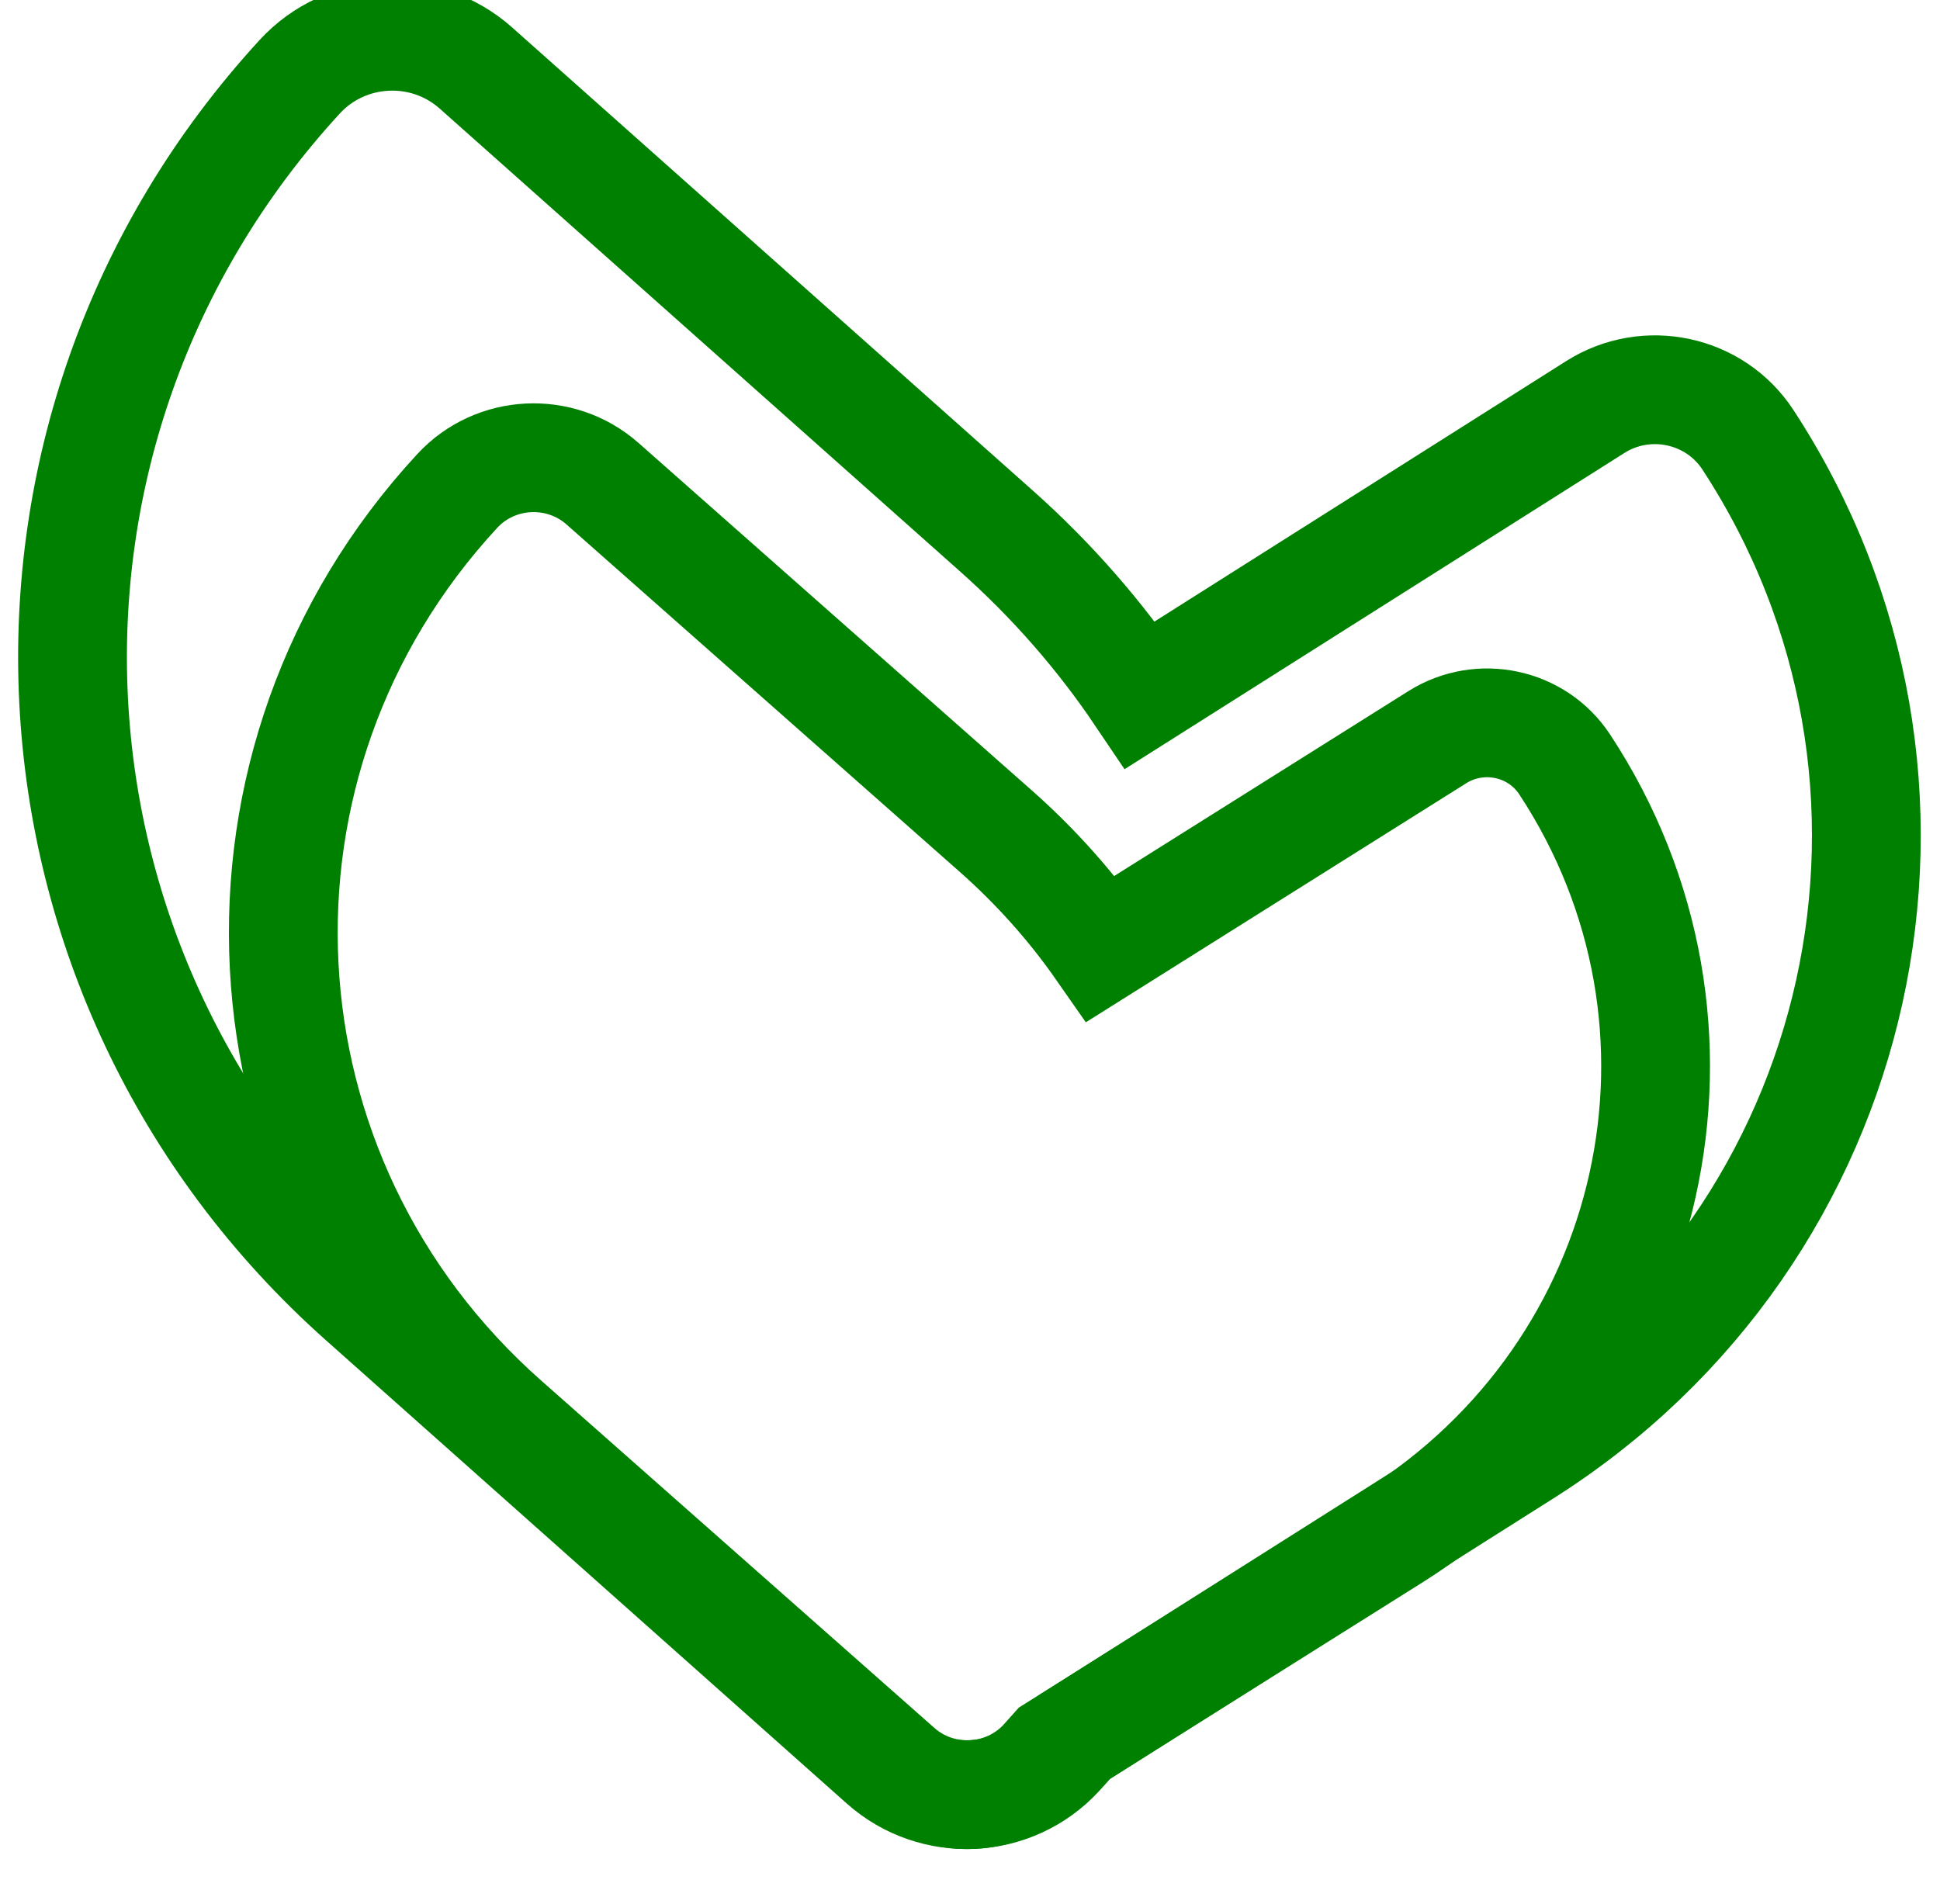
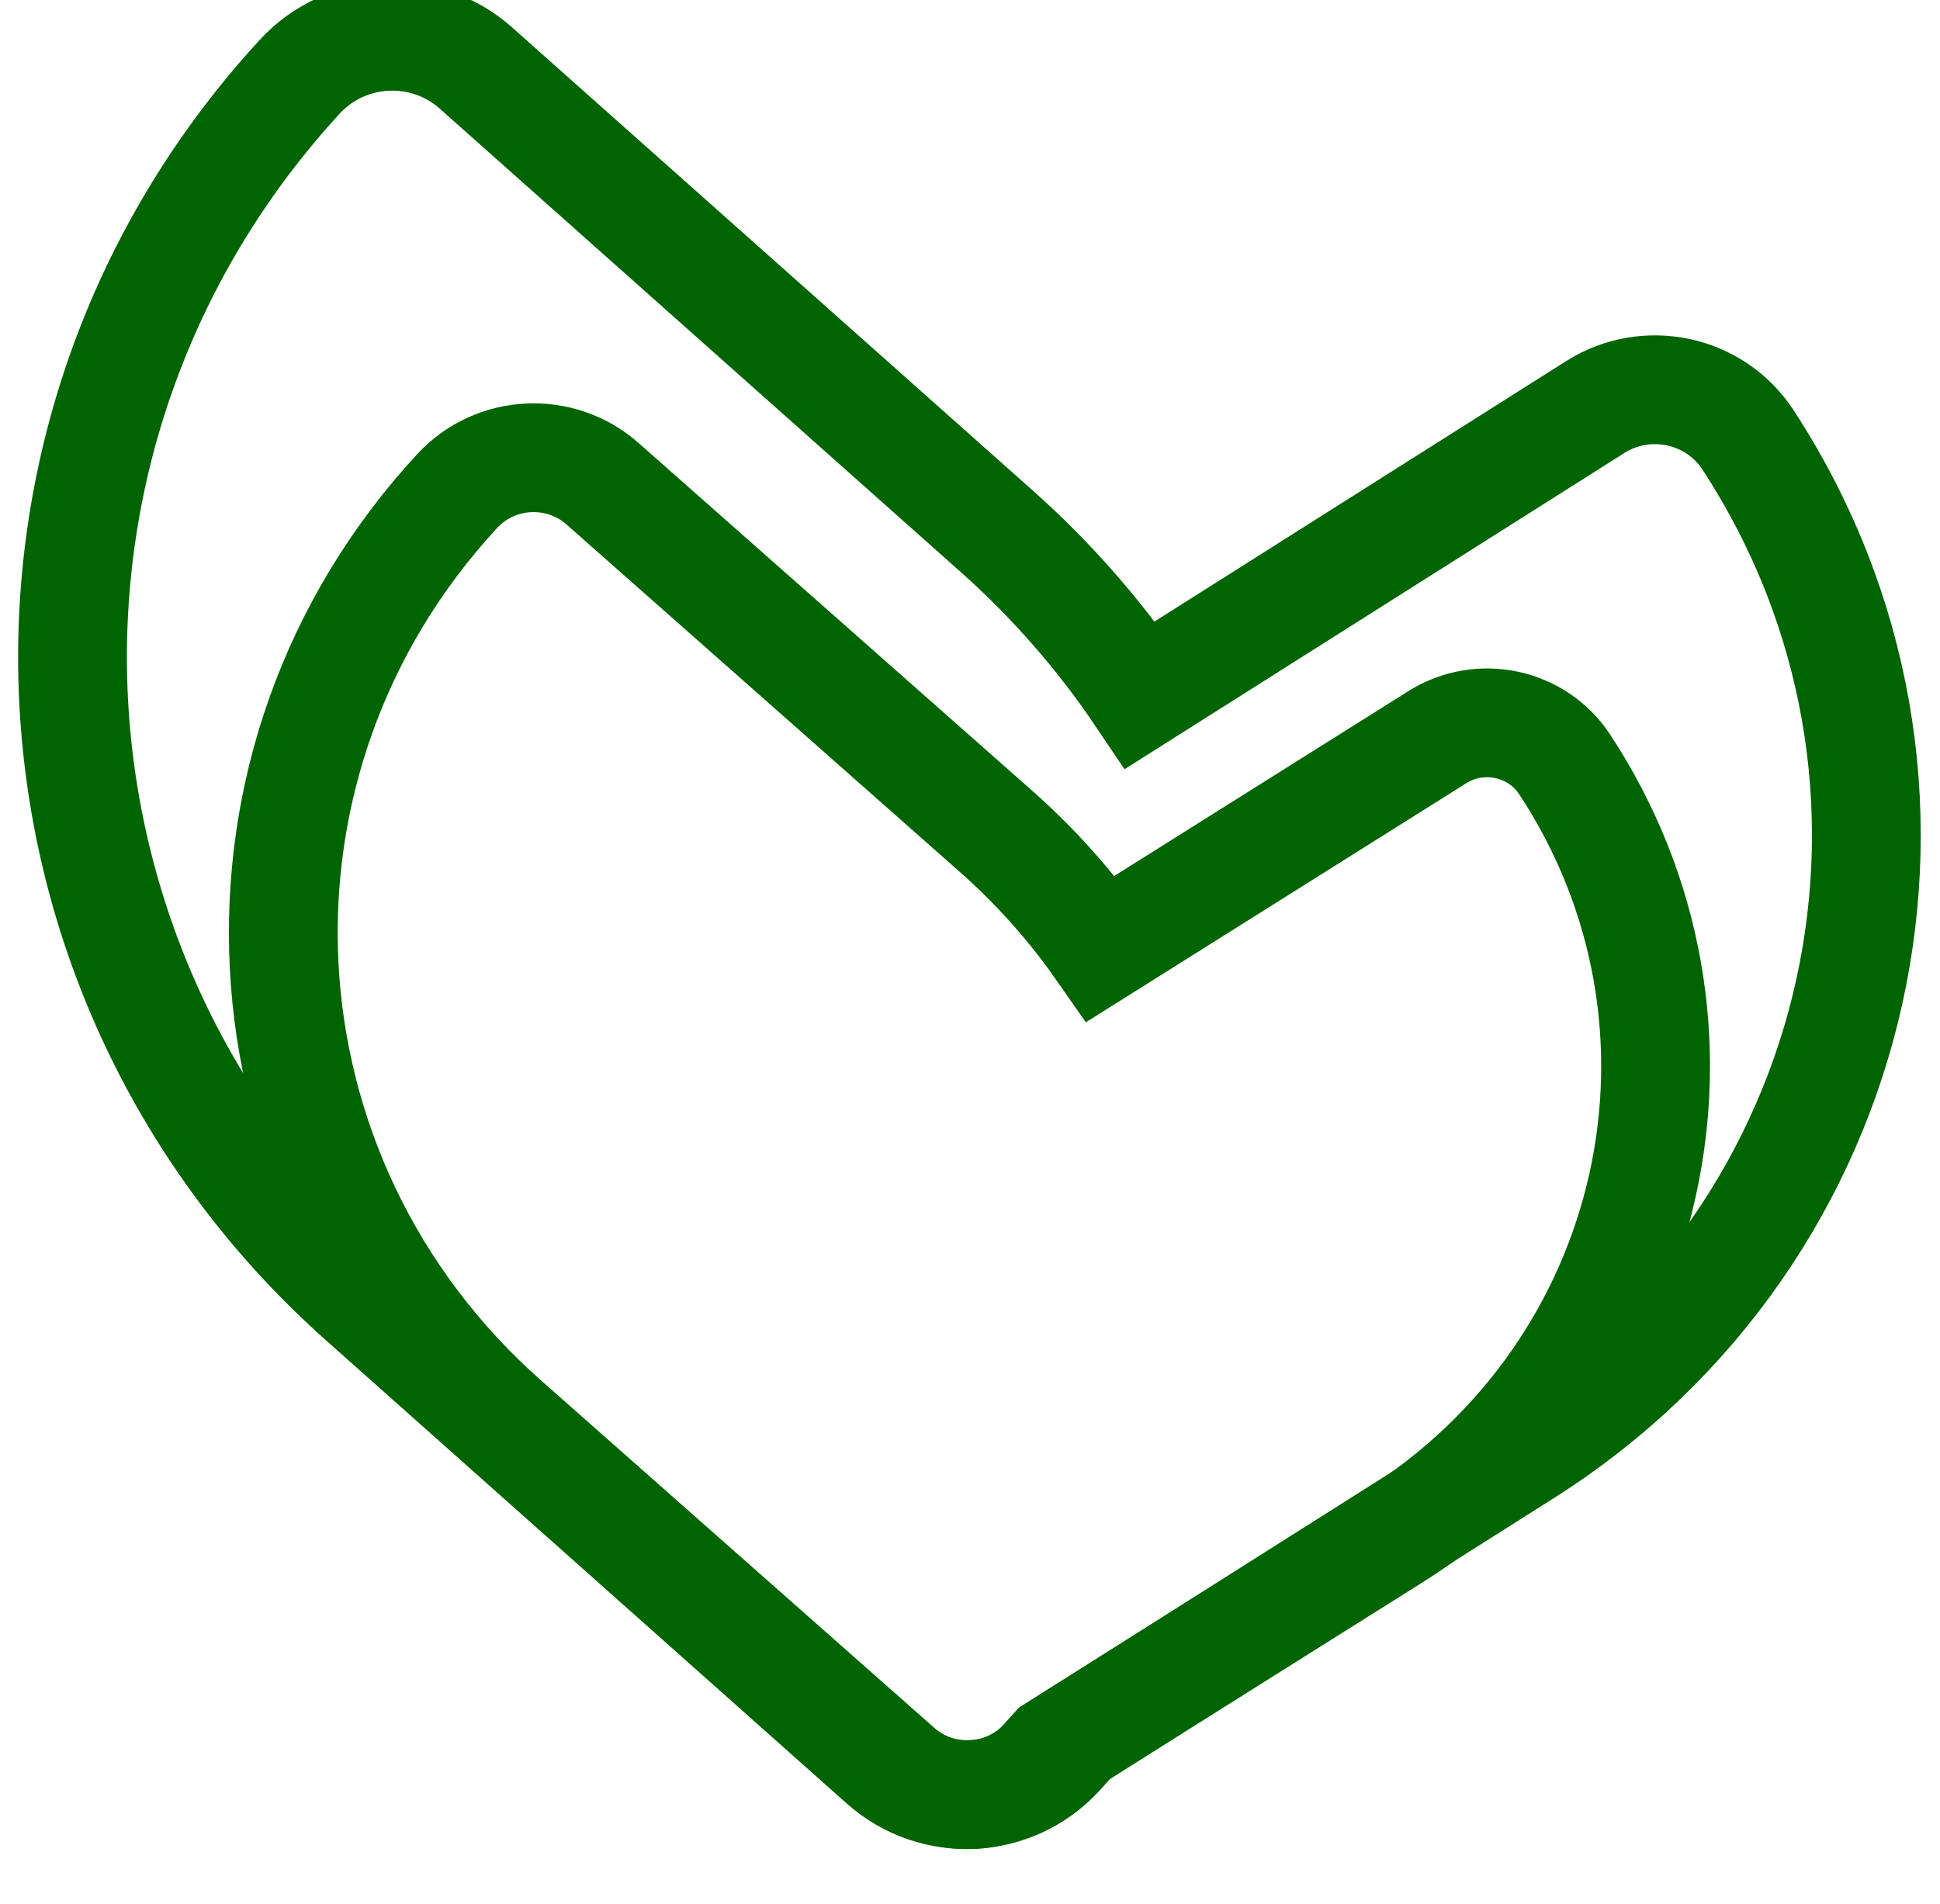
<svg xmlns="http://www.w3.org/2000/svg" width="214" height="210" viewBox="0 0 214 210">
-   <g fill="none" stroke="green" stroke-width="12">
+   <g fill="none" stroke="darkgreen" stroke-width="12">
    <path d="M116.833 193.533C117.406 192.909 117.969 192.279 118.522 191.645L168.173 160.226C206.289 136.107 217.36 86.091 192.816 48.525C189.153 42.919 181.619 41.334 175.976 44.905L125.764 76.678C121.37 70.16 116.086 64.073 109.92 58.587L52.49 7.498C46.853 2.483 38.168 2.908 33.061 8.467C-2.893 47.609 0.212 108.041 39.974 143.413L97.403 194.502C103.041 199.517 111.726 199.092 116.833 193.533Z" />
    <path d="M115.122 194.336C115.527 193.897 115.927 193.455 116.319 193.009L153.69 169.521C182.93 151.143 191.451 112.997 172.598 84.336C169.529 79.672 163.25 78.376 158.555 81.327L121.425 104.664C118.17 100 114.303 95.636 109.83 91.684L66.465 53.368C61.815 49.258 54.66 49.602 50.441 54.164C22.907 83.938 25.289 129.917 55.732 156.816L99.097 195.132C103.748 199.242 110.903 198.898 115.122 194.336Z" />
  </g>
</svg>
